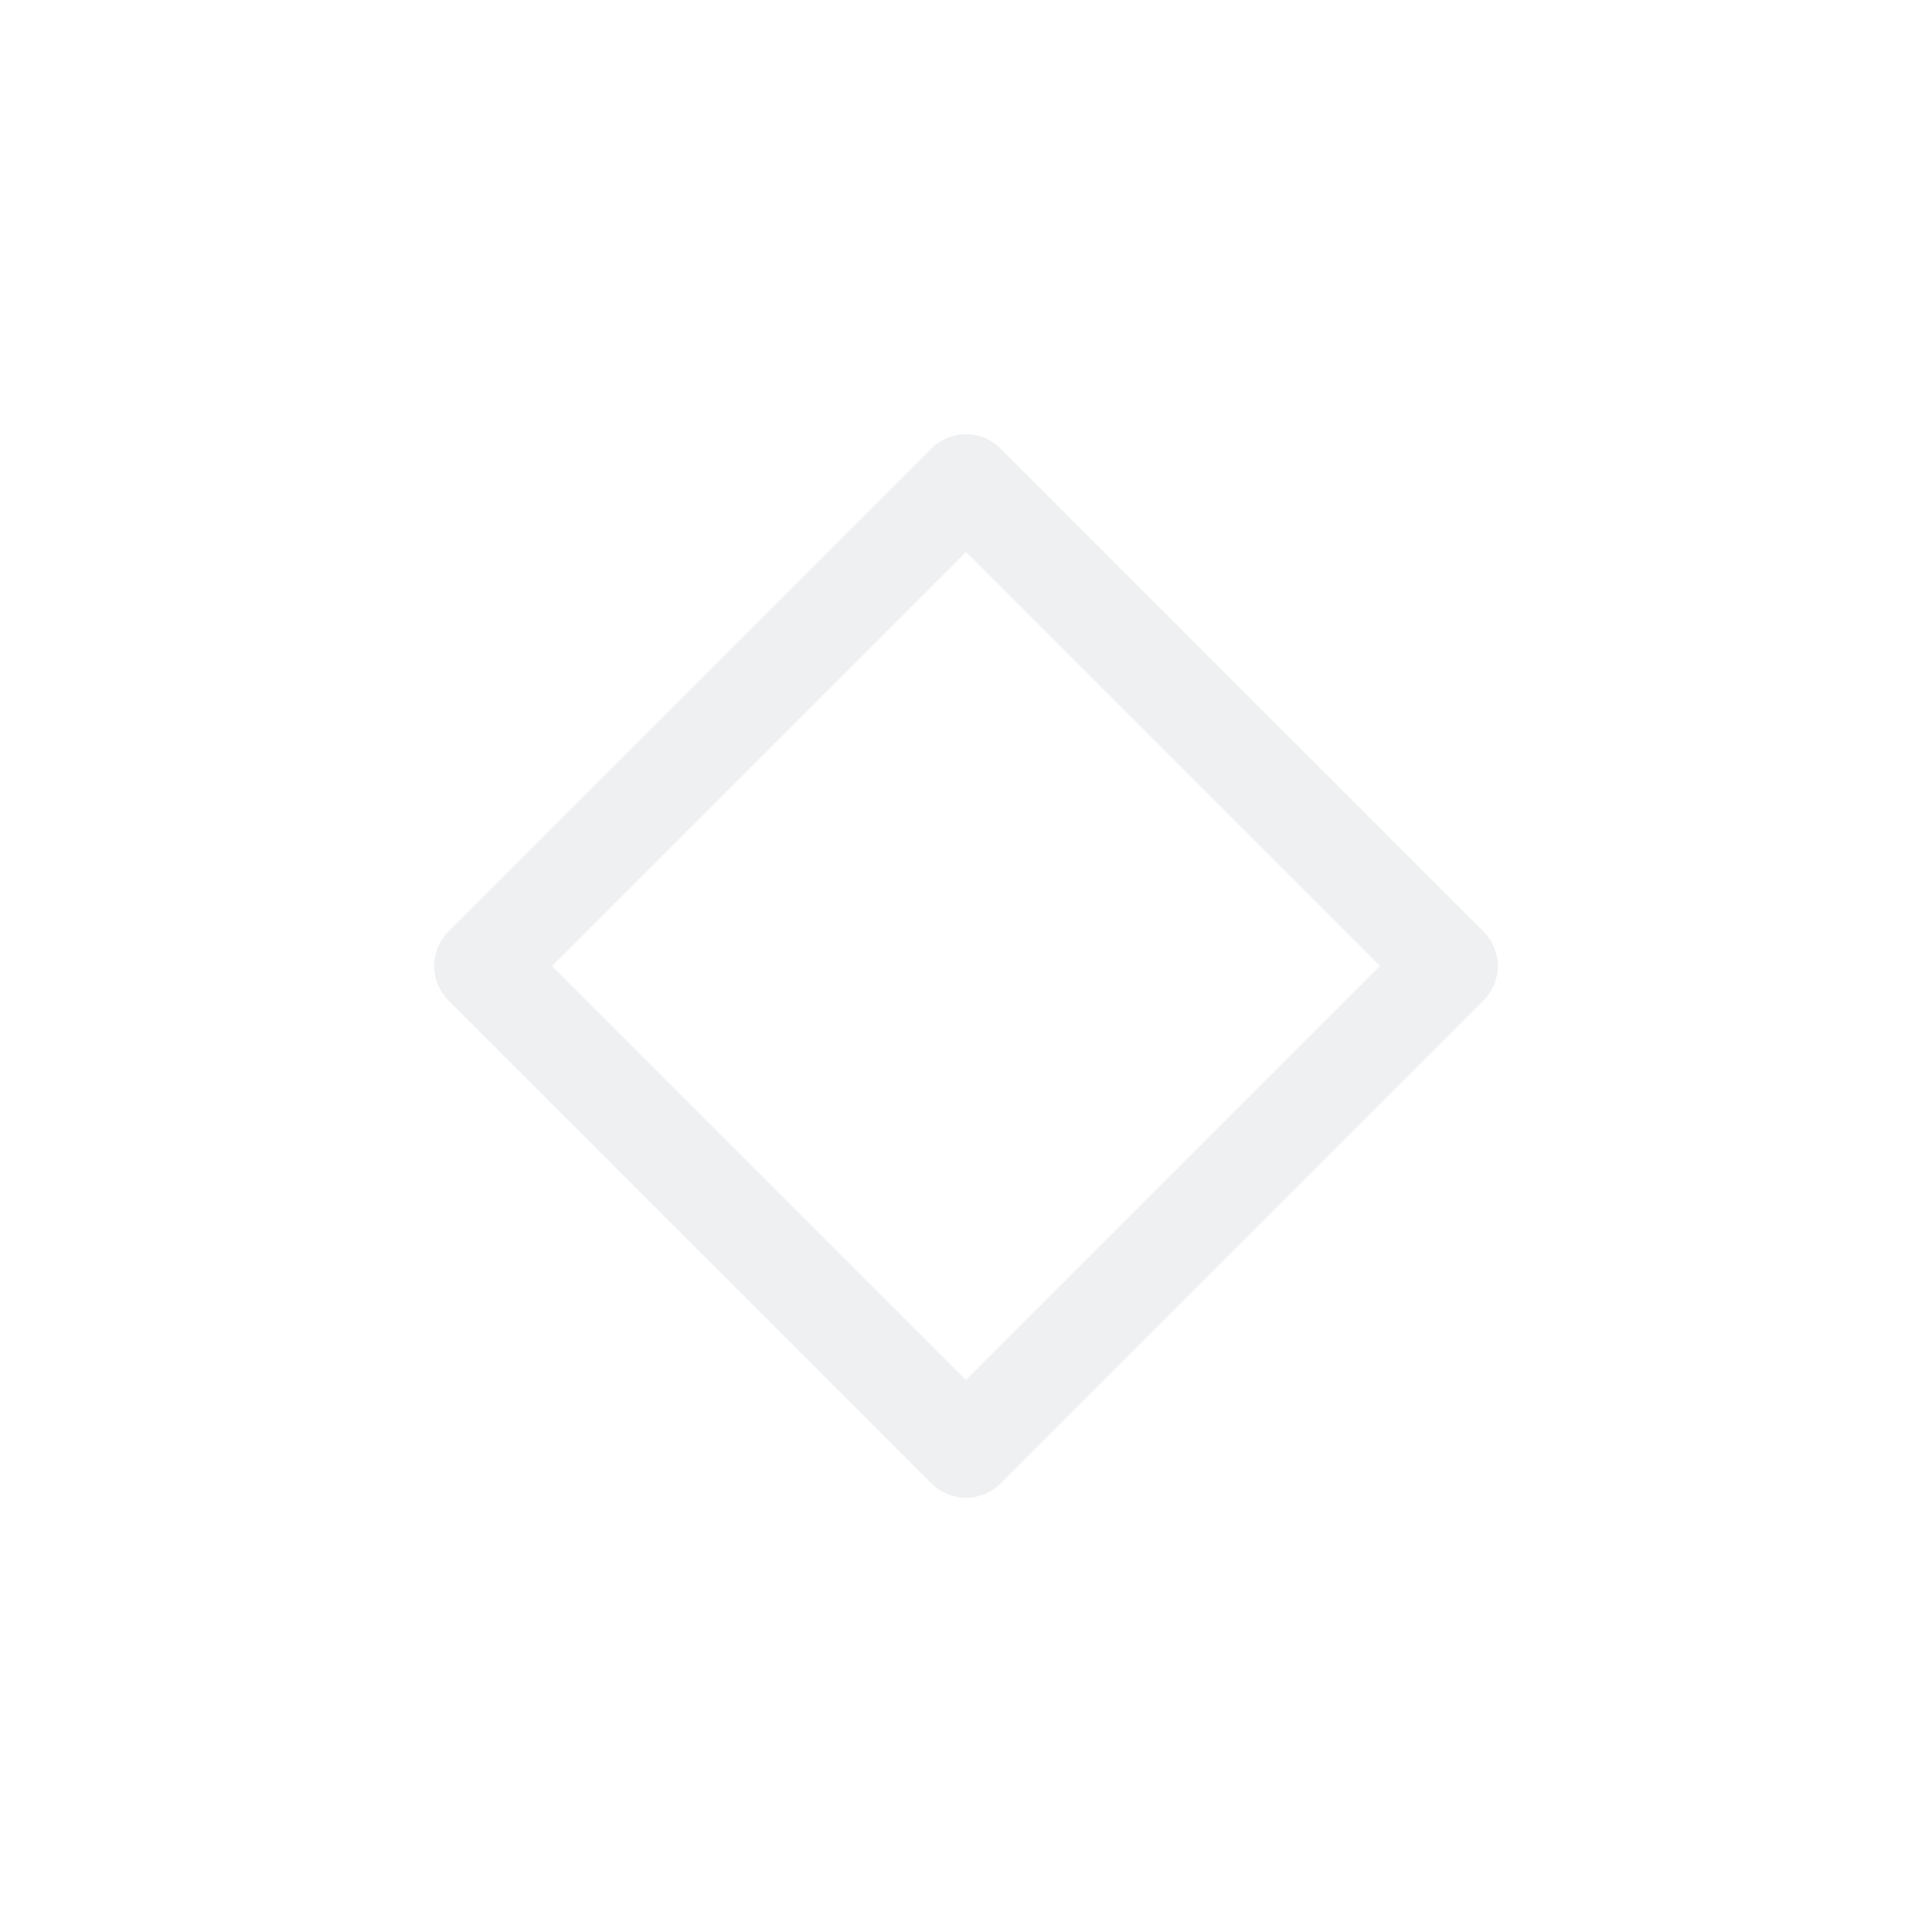
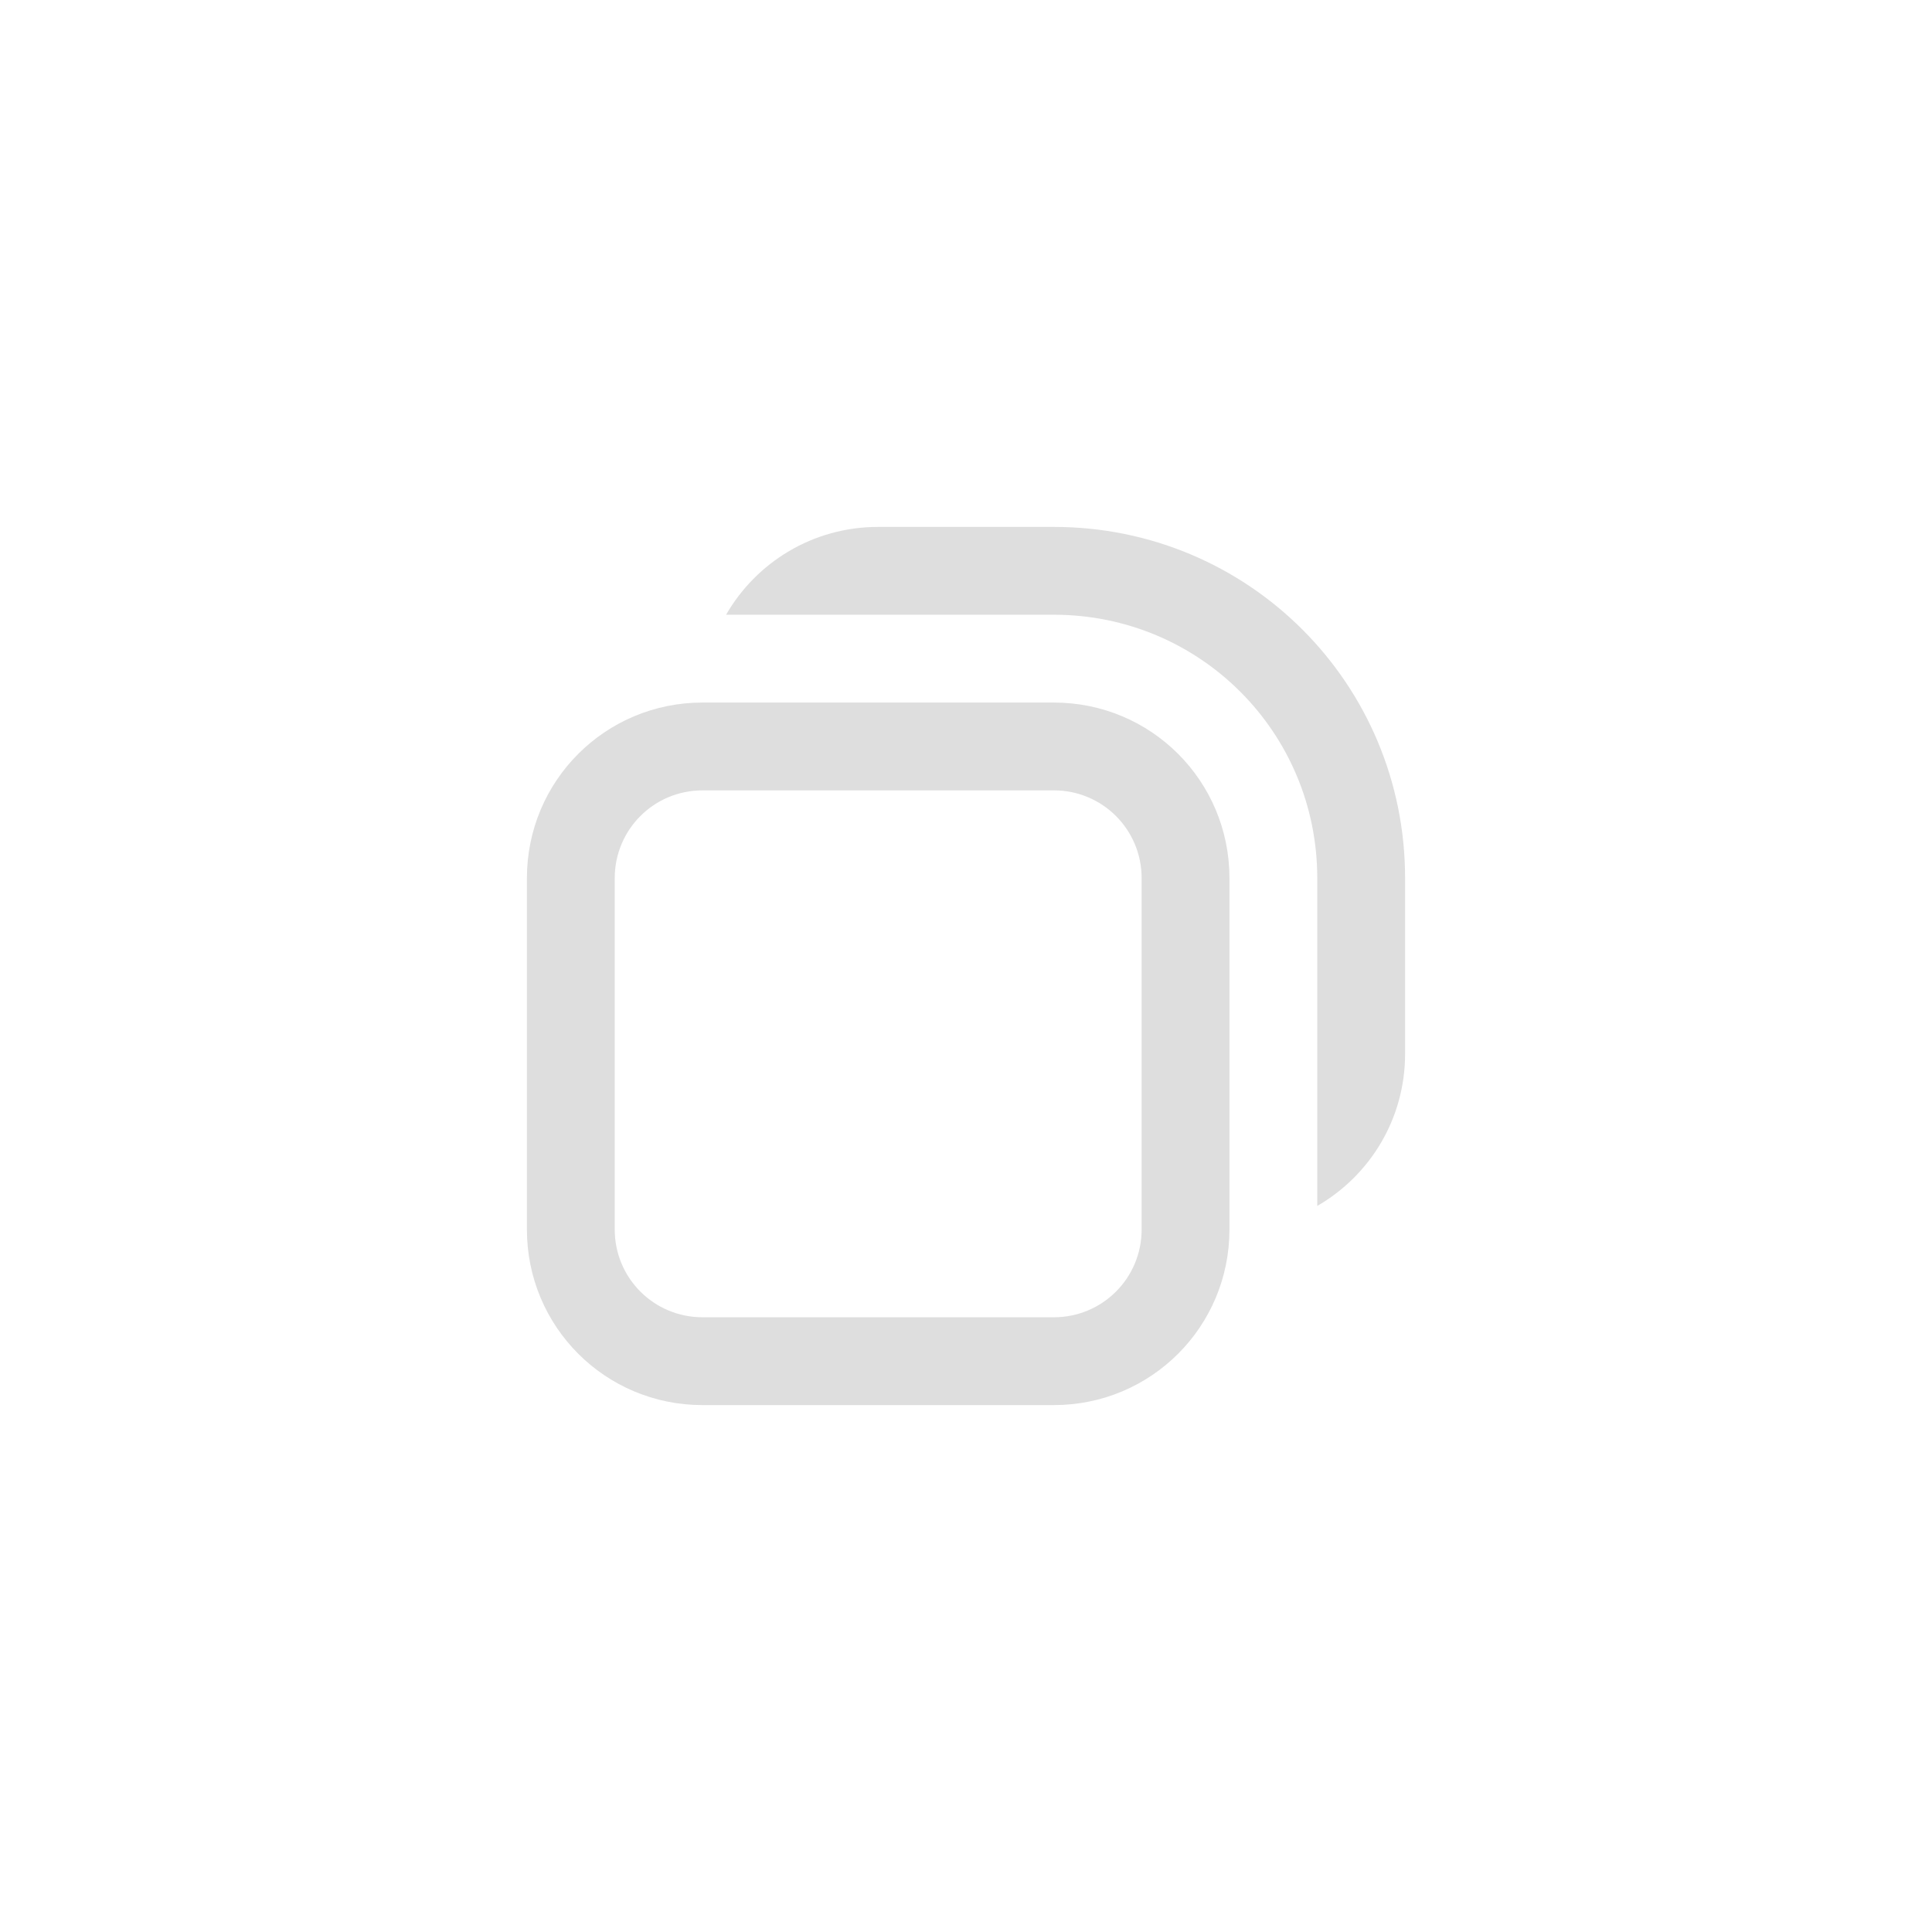
<svg xmlns="http://www.w3.org/2000/svg" viewBox="0 0 50 50" version="1.2" baseProfile="tiny">
  <defs>
</defs>
  <g fill="none" stroke="black" stroke-width="1" fill-rule="evenodd" stroke-linecap="square" stroke-linejoin="bevel">
-     <g fill="none" stroke="#eff0f1" stroke-opacity="1" stroke-width="1.01" stroke-linecap="round" stroke-linejoin="round" transform="matrix(2.5,0,0,2.5,2.5,2.5)" font-family="Noto Sans" font-size="10" font-weight="400" font-style="normal">
-       <path vector-effect="none" fill-rule="evenodd" d="M4,9 L9,4 L14,9 L9,14 L4,9" />
+     <g fill="#000000" fill-opacity="1" stroke="none" transform="matrix(2.27273,0,0,2.27273,0,0)" font-family="Noto Sans" font-size="10" font-weight="400" font-style="normal" opacity="0.001">
+       <rect x="0" y="0" width="22" height="22" />
+     </g>
+     <g fill="#dedede" fill-opacity="1" stroke="none" transform="matrix(2.27273,0,0,2.27273,0,0)" font-family="Noto Sans" font-size="10" font-weight="400" font-style="normal">
+       <path vector-effect="none" fill-rule="nonzero" d="M10,6 C9.257,6 8.613,6.402 8.268,7 L12,7 C13.662,7 15,8.338 15,10 L15,13.732 C15.598,13.387 16,12.743 16,12 L16,10 C16,7.784 14.216,6 12,6 L10,6 M8,8 C6.892,8 6,8.892 6,10 L6,14 C6,15.108 6.892,16 8,16 L12,16 C13.108,16 14,15.108 14,14 L14,10 C14,8.892 13.108,8 12,8 L8,8 M8,9 L12,9 C12.554,9 13,9.446 13,10 L13,14 C13,14.554 12.554,15 12,15 L8,15 C7.446,15 7,14.554 7,14 L7,10 C7,9.446 7.446,9 8,9 " />
    </g>
    <g fill="none" stroke="#000000" stroke-opacity="1" stroke-width="1" stroke-linecap="square" stroke-linejoin="bevel" transform="matrix(1,0,0,1,0,0)" font-family="Noto Sans" font-size="10" font-weight="400" font-style="normal">
</g>
  </g>
</svg>
